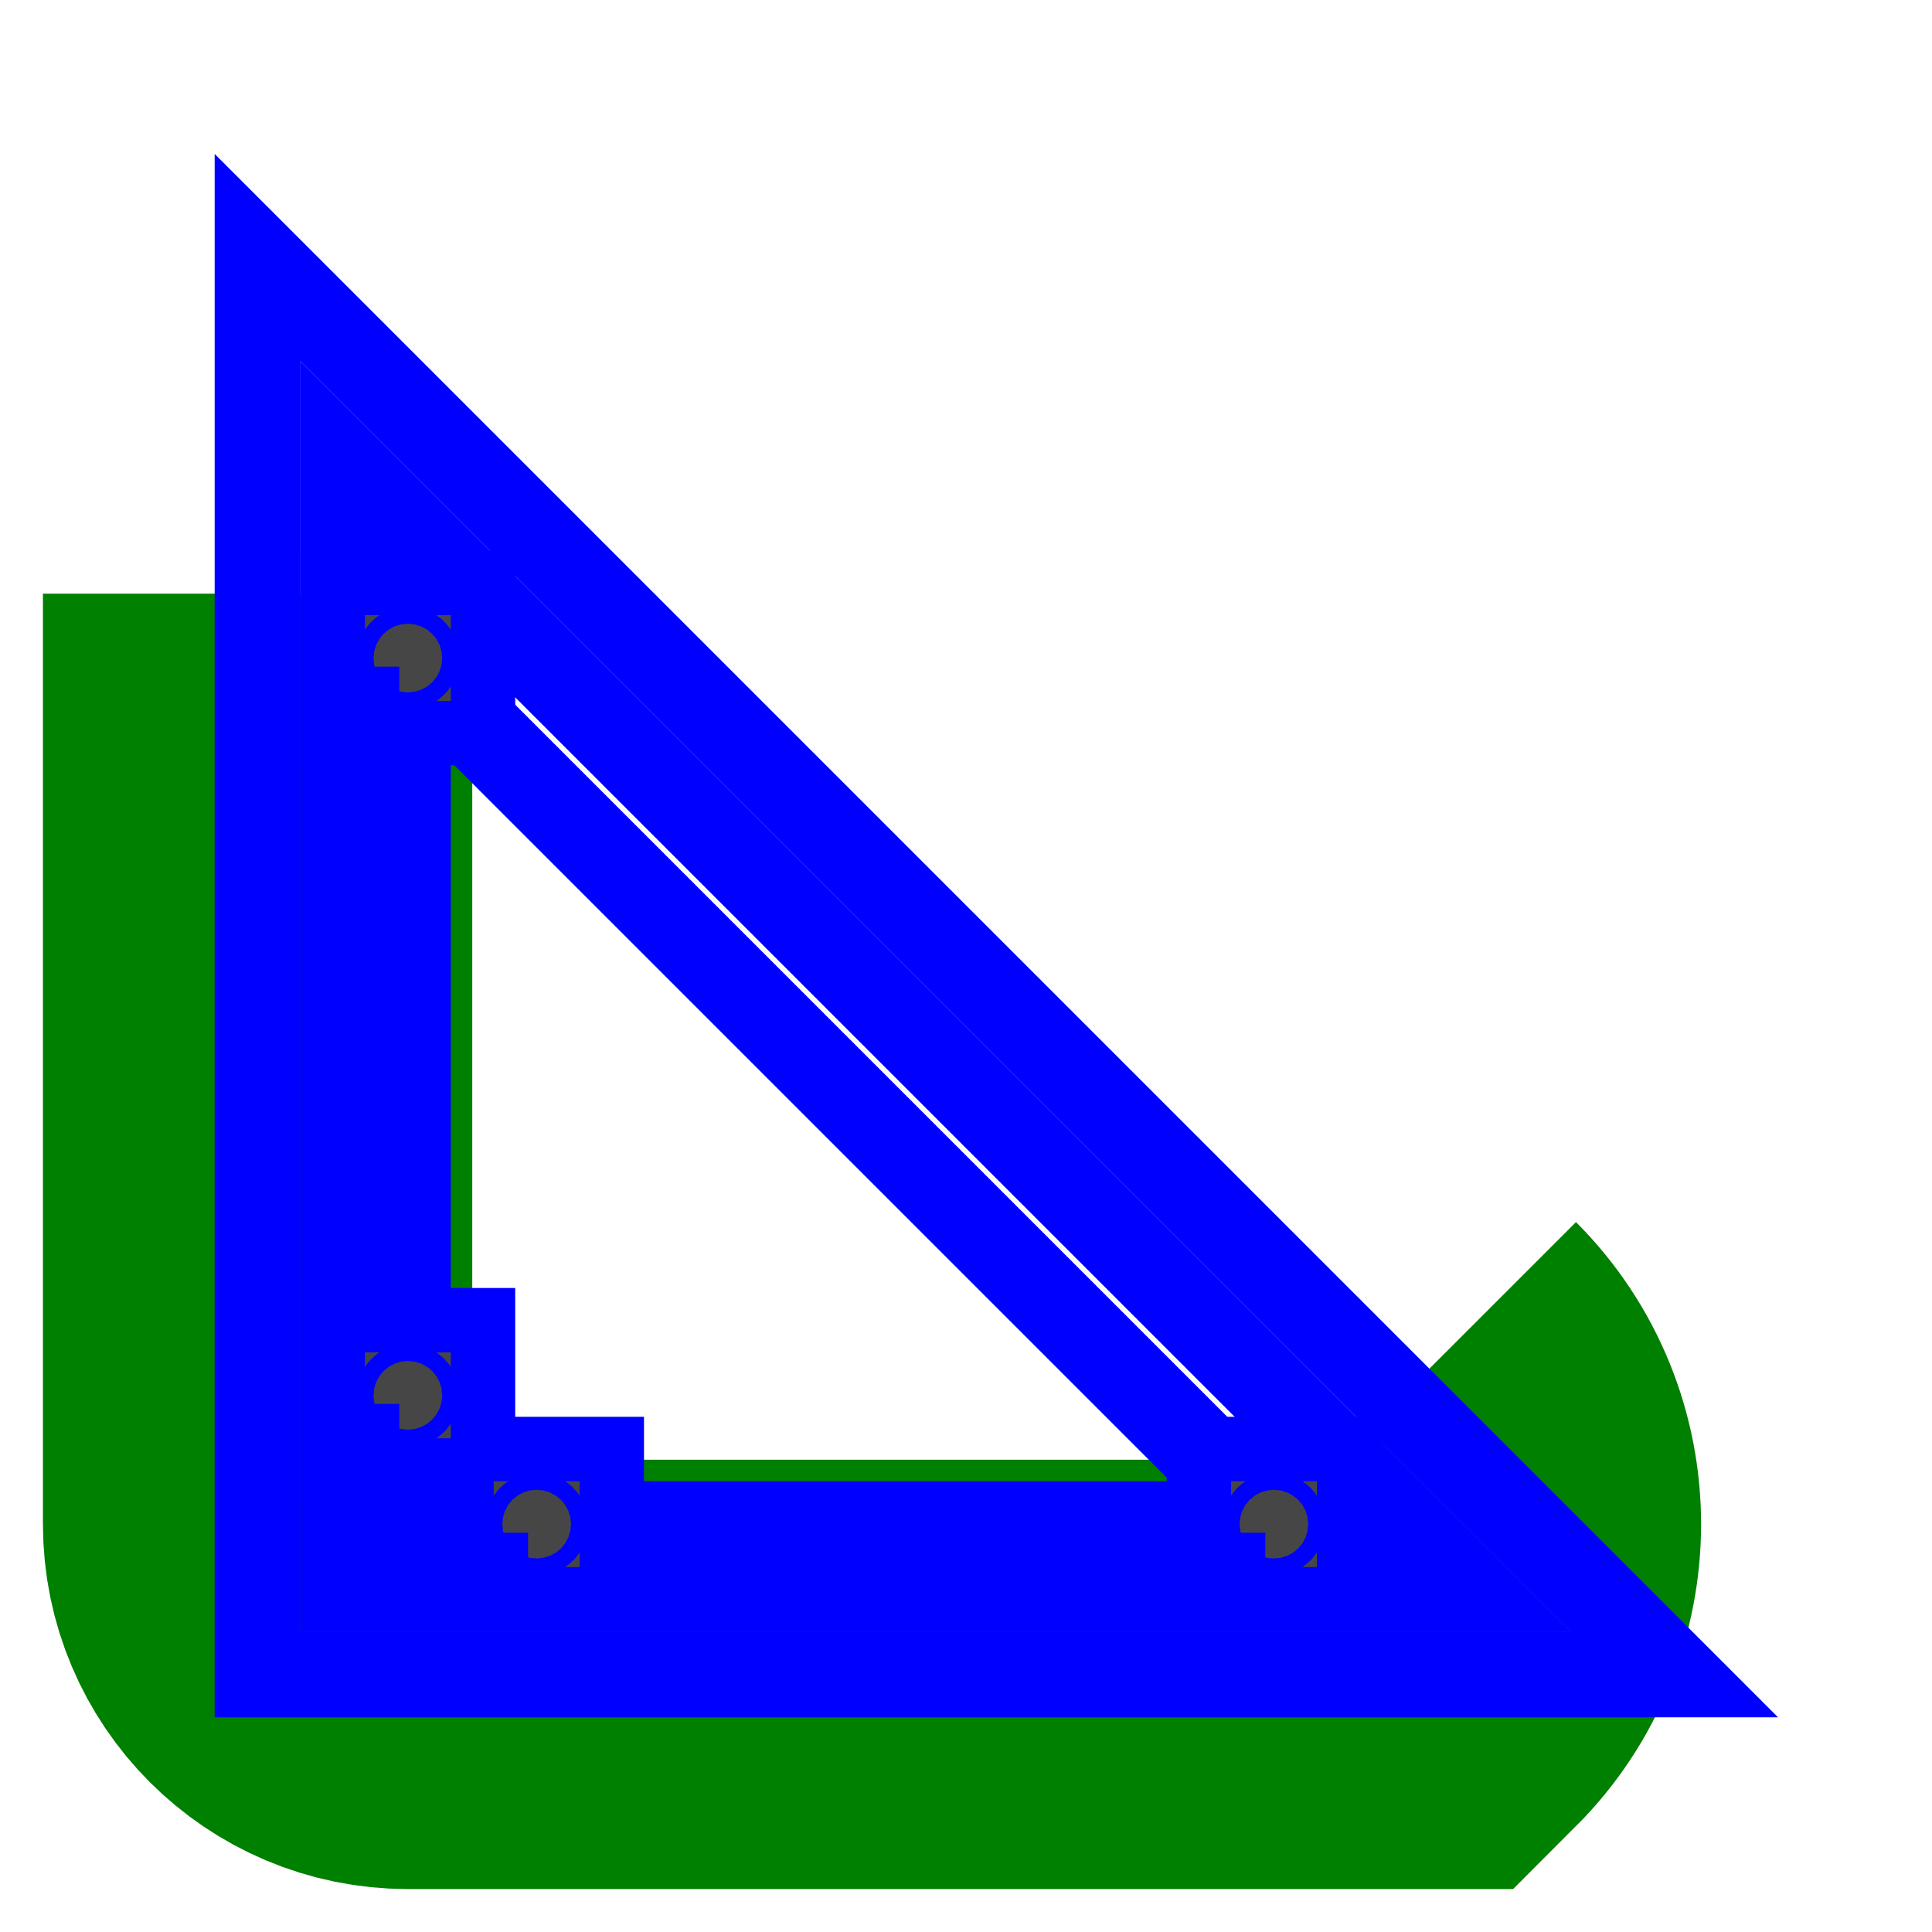
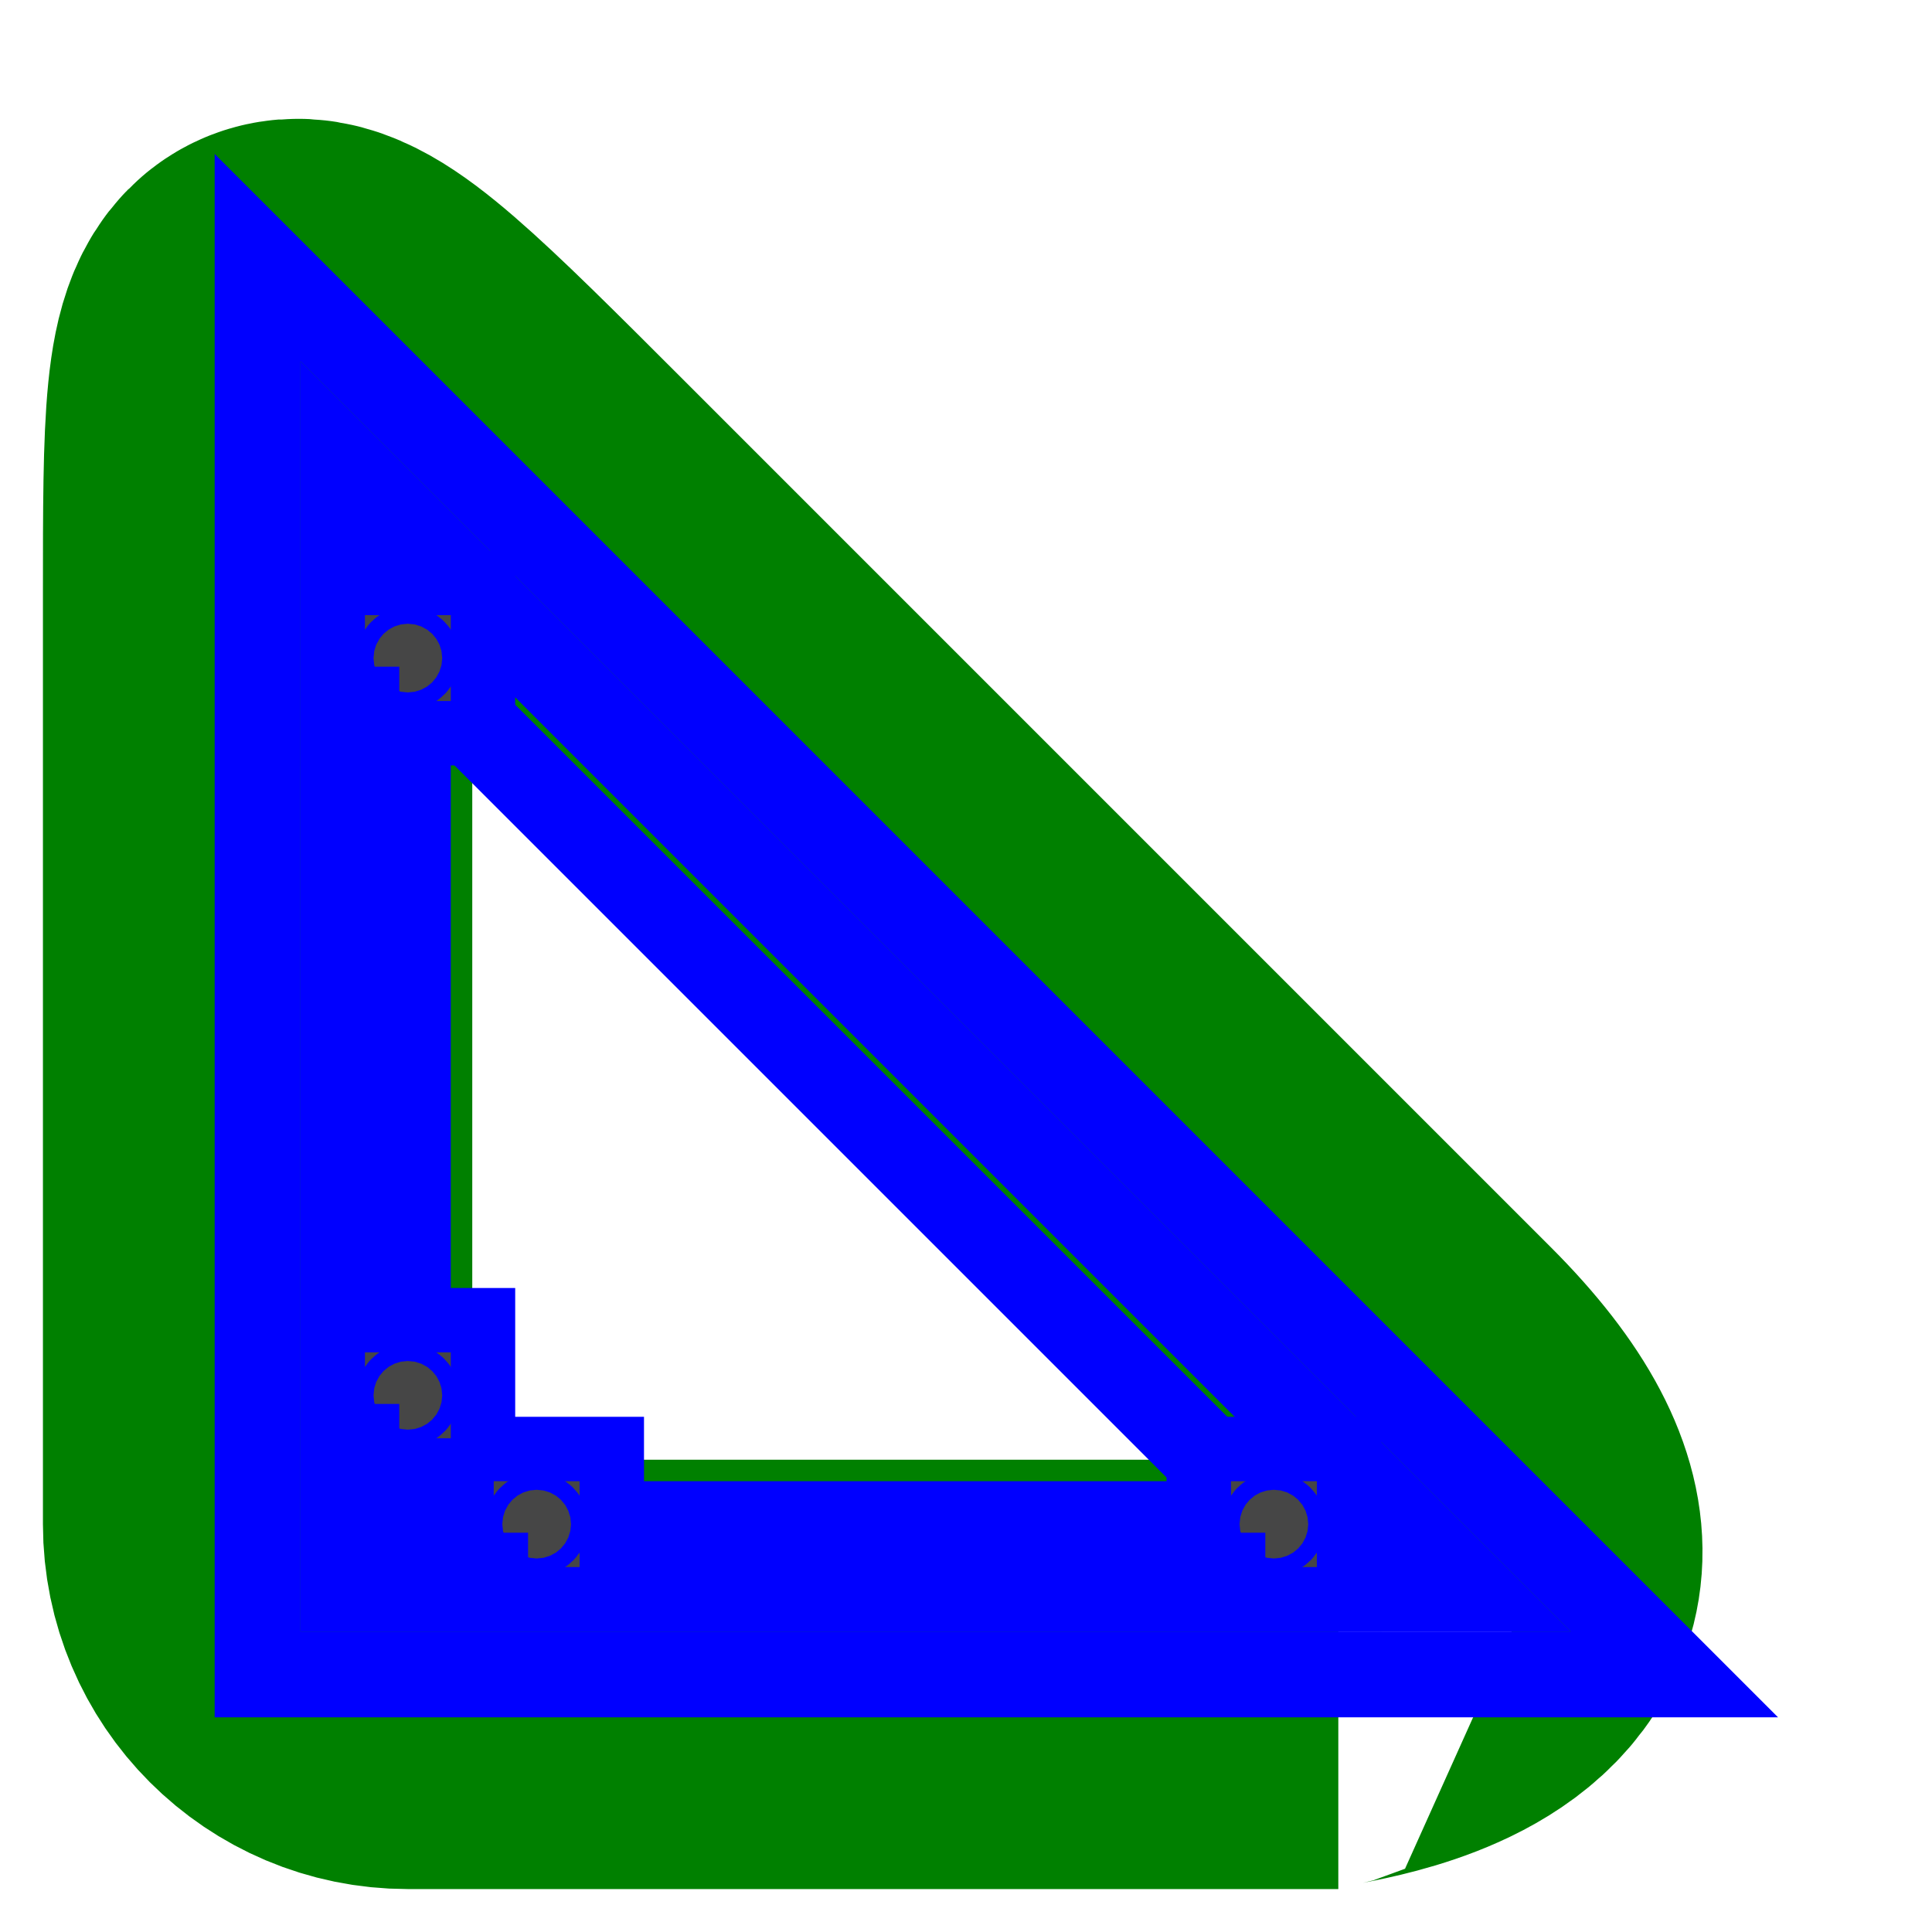
<svg xmlns="http://www.w3.org/2000/svg" viewBox="-3 -3 22.5 22.5" width="90%">
  <g transform="translate(0, 16.5) scale(1 -1)">
-     <path style="fill: none; stroke: green; stroke-width: 5px; vector-effect: non-scaling-stroke" d="M 0 12.586 L 0 1.75 A 1.75 1.75 0 0 1 1.75 0 L 13.586 0 A 2.475 2.475 0 0 1 13.586 3.5" />
+     <path style="fill: none; stroke: green; stroke-width: 5px; vector-effect: non-scaling-stroke" d="M 0 12.586 L 0 1.75 A 1.75 1.75 0 0 1 1.75 0 L 12.586 0 C 11.086 0 16.5 0 13.293 3.207 L 3.207 13.293 C 0 16.5 0 16.5 0 12.586" />
    <path style="fill: none; stroke: blue; stroke-width: 1px; opacity: 1.0; vector-effect: non-scaling-stroke;" d="M 11.836 1.75 L 1.75 1.75 L 1.75 11.836 L 11.836 1.75" />
    <g class="Triangle">
      <path d="M 0 0 L 0 16.5 L 16.5 0 z" style="fill: none; stroke: blue; stroke-width: 1px; opacity: 1.0; vector-effect: non-scaling-stroke;" />
    </g>
    <g class="Triangle">
      <path d="M 1 1 L 1 14.086 L 14.086 1 z" style="fill: none; stroke: blue; stroke-width: 1px; opacity: 1.0; vector-effect: non-scaling-stroke;" />
    </g>
    <g class="Leg">
      <rect x="2.5" y="1.0" width="1.5" height="1.5" style="fill: none; stroke: blue; stroke-width: 1px; opacity: 1.0; vector-effect: non-scaling-stroke;" />
    </g>
    <g class="Leg">
      <rect x="1.0" y="2.5" width="1.5" height="1.5" style="fill: none; stroke: blue; stroke-width: 1px; opacity: 1.0; vector-effect: non-scaling-stroke;" />
    </g>
    <g class="Leg">
      <rect x="11.086" y="1.0" width="1.5" height="1.5" style="fill: none; stroke: blue; stroke-width: 1px; opacity: 1.0; vector-effect: non-scaling-stroke;" />
    </g>
    <g class="Leg">
      <rect x="1.0" y="11.086" width="1.5" height="1.5" style="fill: none; stroke: blue; stroke-width: 1px; opacity: 1.0; vector-effect: non-scaling-stroke;" />
    </g>
    <g class="center_mark">
      <path d="M 3.15 1.75 L 3.25 1.75 L 3.25 1.65" style="fill: none; stroke: rgb(70 70 70); stroke-width: 1px; opacity: 1.0; vector-effect: non-scaling-stroke;" />
      <circle cx="3.25" cy="1.75" r="0.1" style="fill: none; stroke: blue; stroke-width: 1px; opacity: 1.0; vector-effect: non-scaling-stroke;" />
    </g>
    <g class="center_mark">
      <path d="M 1.65 3.25 L 1.75 3.25 L 1.75 3.15" style="fill: none; stroke: rgb(70 70 70); stroke-width: 1px; opacity: 1.0; vector-effect: non-scaling-stroke;" />
      <circle cx="1.75" cy="3.25" r="0.1" style="fill: none; stroke: blue; stroke-width: 1px; opacity: 1.0; vector-effect: non-scaling-stroke;" />
    </g>
    <g class="center_mark">
      <path d="M 11.736 1.75 L 11.836 1.75 L 11.836 1.65" style="fill: none; stroke: rgb(70 70 70); stroke-width: 1px; opacity: 1.0; vector-effect: non-scaling-stroke;" />
      <circle cx="11.836" cy="1.75" r="0.1" style="fill: none; stroke: blue; stroke-width: 1px; opacity: 1.0; vector-effect: non-scaling-stroke;" />
    </g>
    <g class="center_mark">
      <path d="M 1.65 11.836 L 1.75 11.836 L 1.75 11.736" style="fill: none; stroke: rgb(70 70 70); stroke-width: 1px; opacity: 1.0; vector-effect: non-scaling-stroke;" />
      <circle cx="1.75" cy="11.836" r="0.1" style="fill: none; stroke: blue; stroke-width: 1px; opacity: 1.0; vector-effect: non-scaling-stroke;" />
    </g>
  </g>
</svg>
